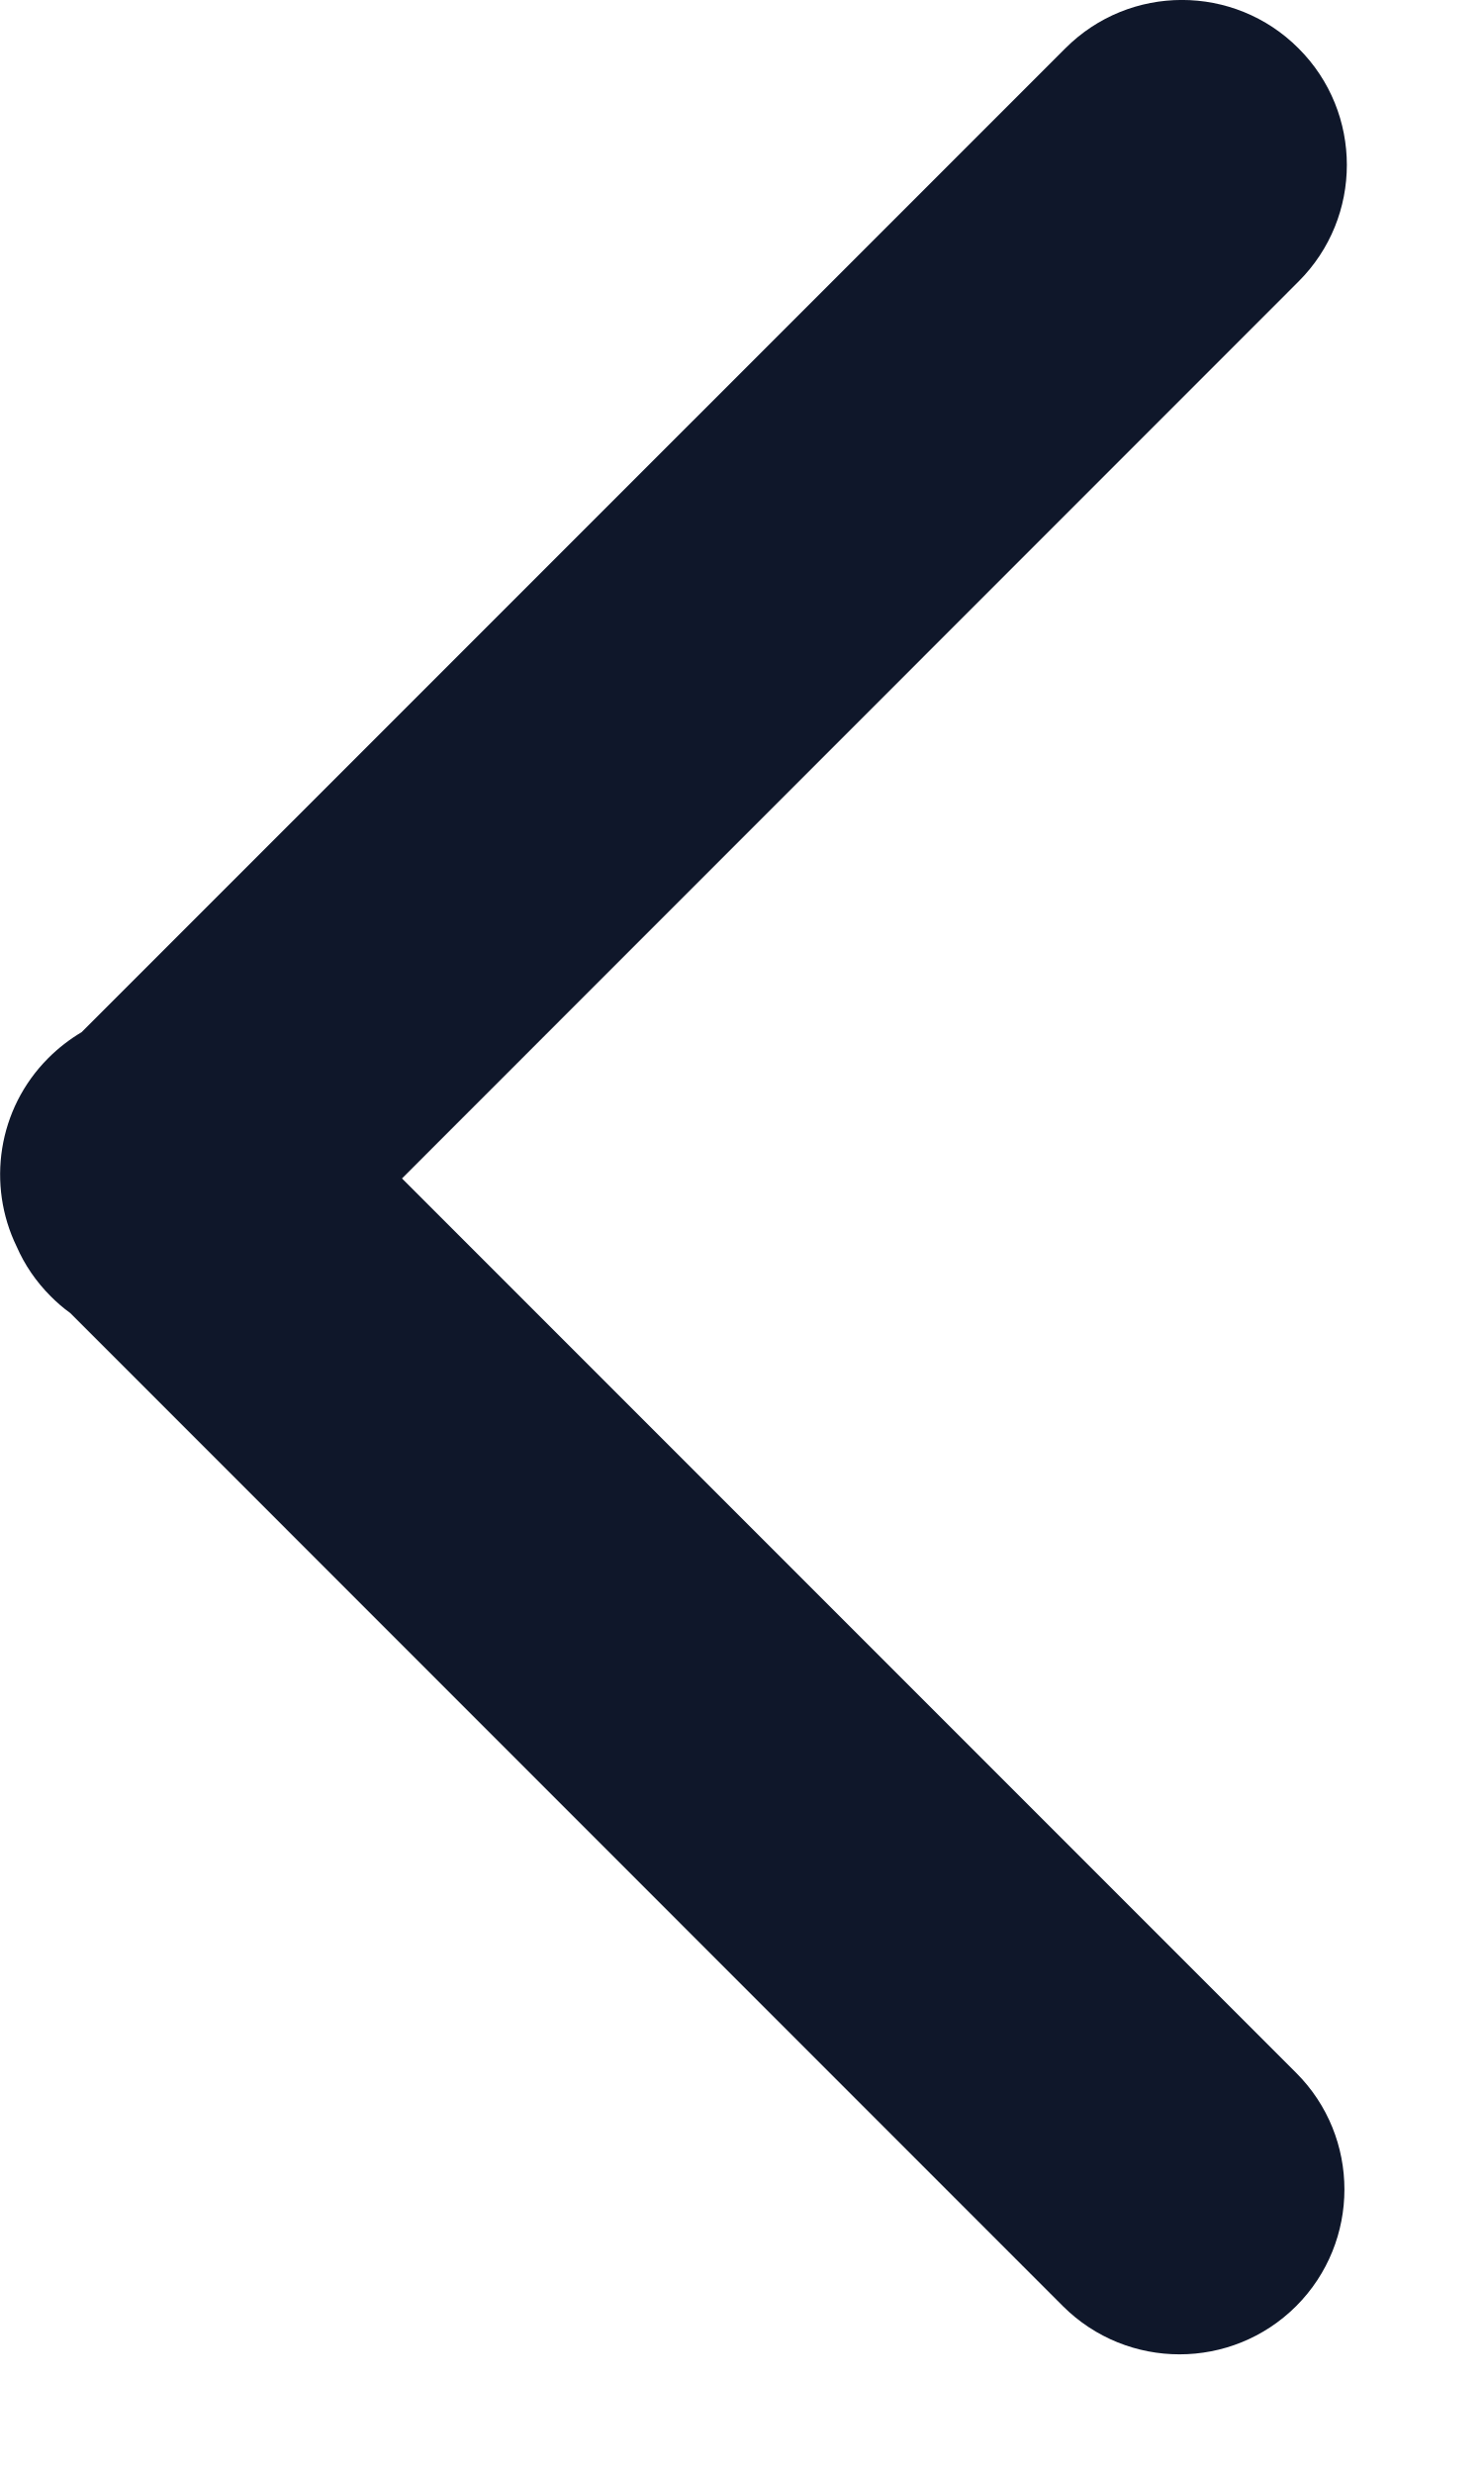
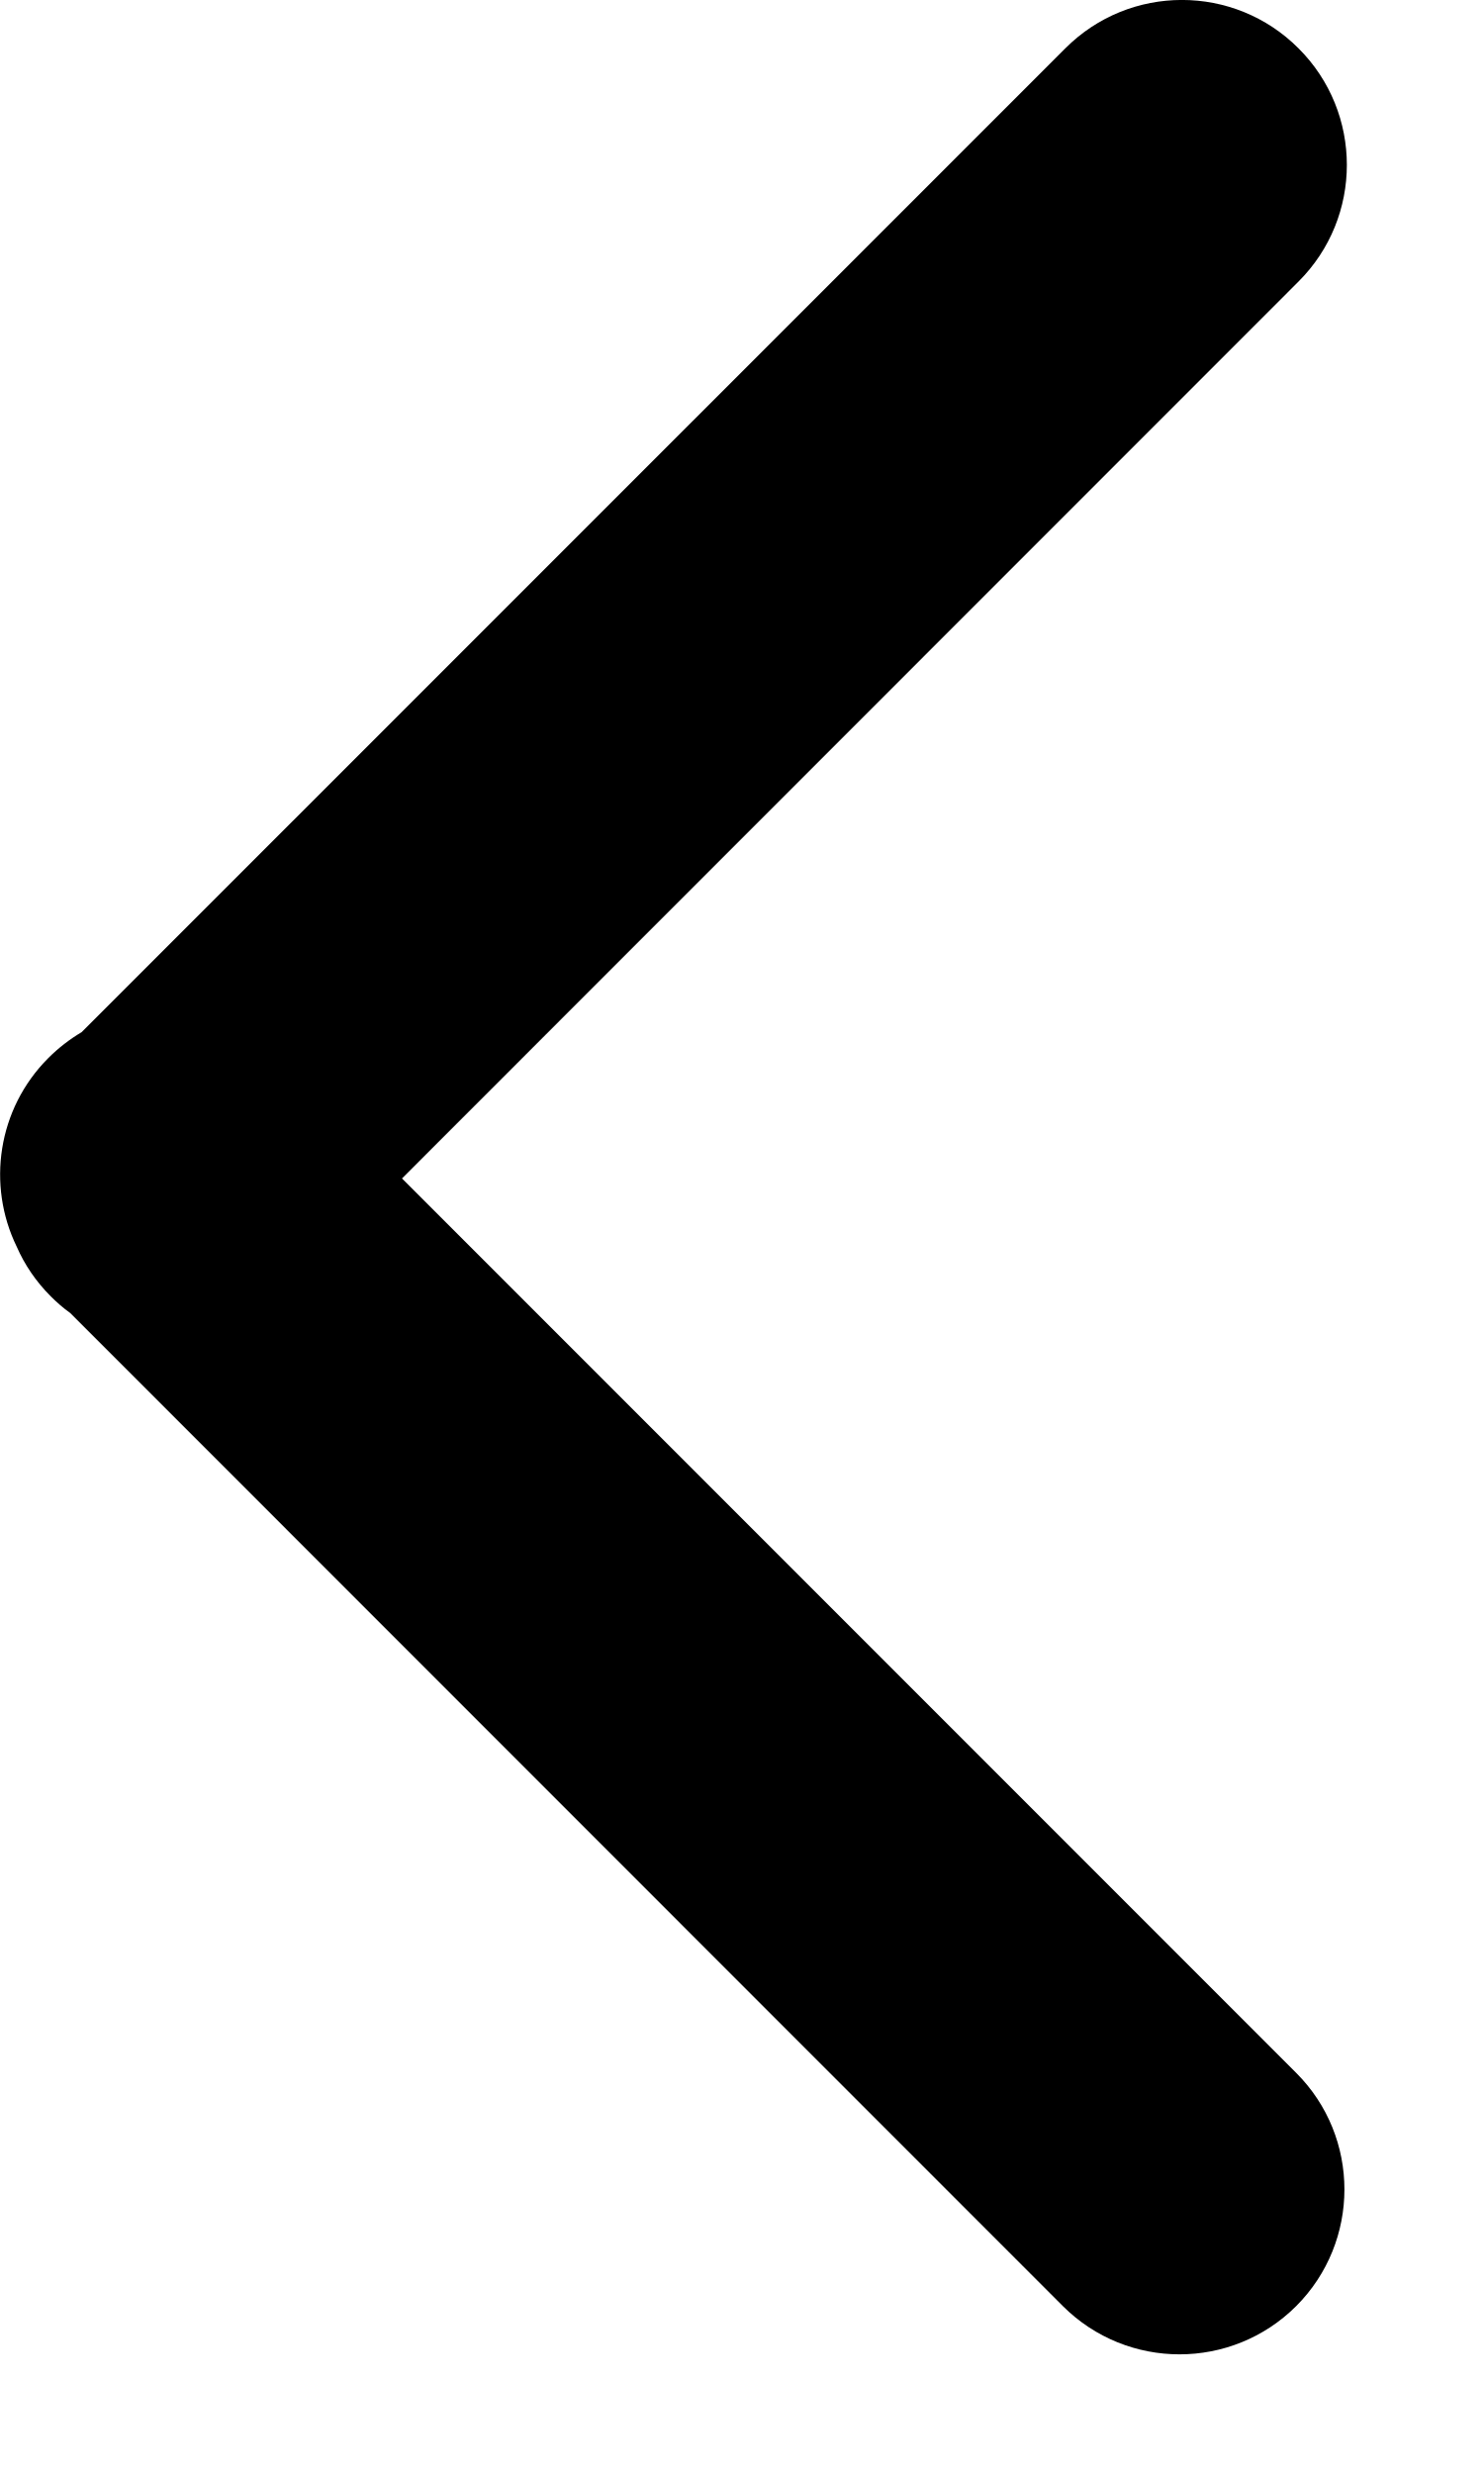
- <svg xmlns="http://www.w3.org/2000/svg" width="9" height="15" viewBox="0 0 9 15" fill="none">
-   <path fill-rule="evenodd" clip-rule="evenodd" d="M7.861 13.982C8.251 13.591 8.251 12.958 7.861 12.568L2.438 7.145L7.875 1.707C8.266 1.317 8.266 0.683 7.875 0.293C7.485 -0.098 6.851 -0.098 6.461 0.293L0.495 6.258C0.423 6.301 0.355 6.353 0.293 6.415C-0.016 6.724 -0.08 7.186 0.101 7.558C0.149 7.668 0.218 7.77 0.308 7.86C0.345 7.897 0.384 7.931 0.426 7.961L6.446 13.982C6.837 14.372 7.47 14.372 7.861 13.982Z" fill="#0F172A" />
+ <svg xmlns="http://www.w3.org/2000/svg" width="9" height="15" viewBox="0 0 9 15">
+   <path fill-rule="evenodd" clip-rule="evenodd" d="M7.861 13.982C8.251 13.591 8.251 12.958 7.861 12.568L2.438 7.145L7.875 1.707C8.266 1.317 8.266 0.683 7.875 0.293C7.485 -0.098 6.851 -0.098 6.461 0.293L0.495 6.258C0.423 6.301 0.355 6.353 0.293 6.415C-0.016 6.724 -0.08 7.186 0.101 7.558C0.149 7.668 0.218 7.77 0.308 7.86C0.345 7.897 0.384 7.931 0.426 7.961L6.446 13.982C6.837 14.372 7.47 14.372 7.861 13.982Z" />
</svg>
